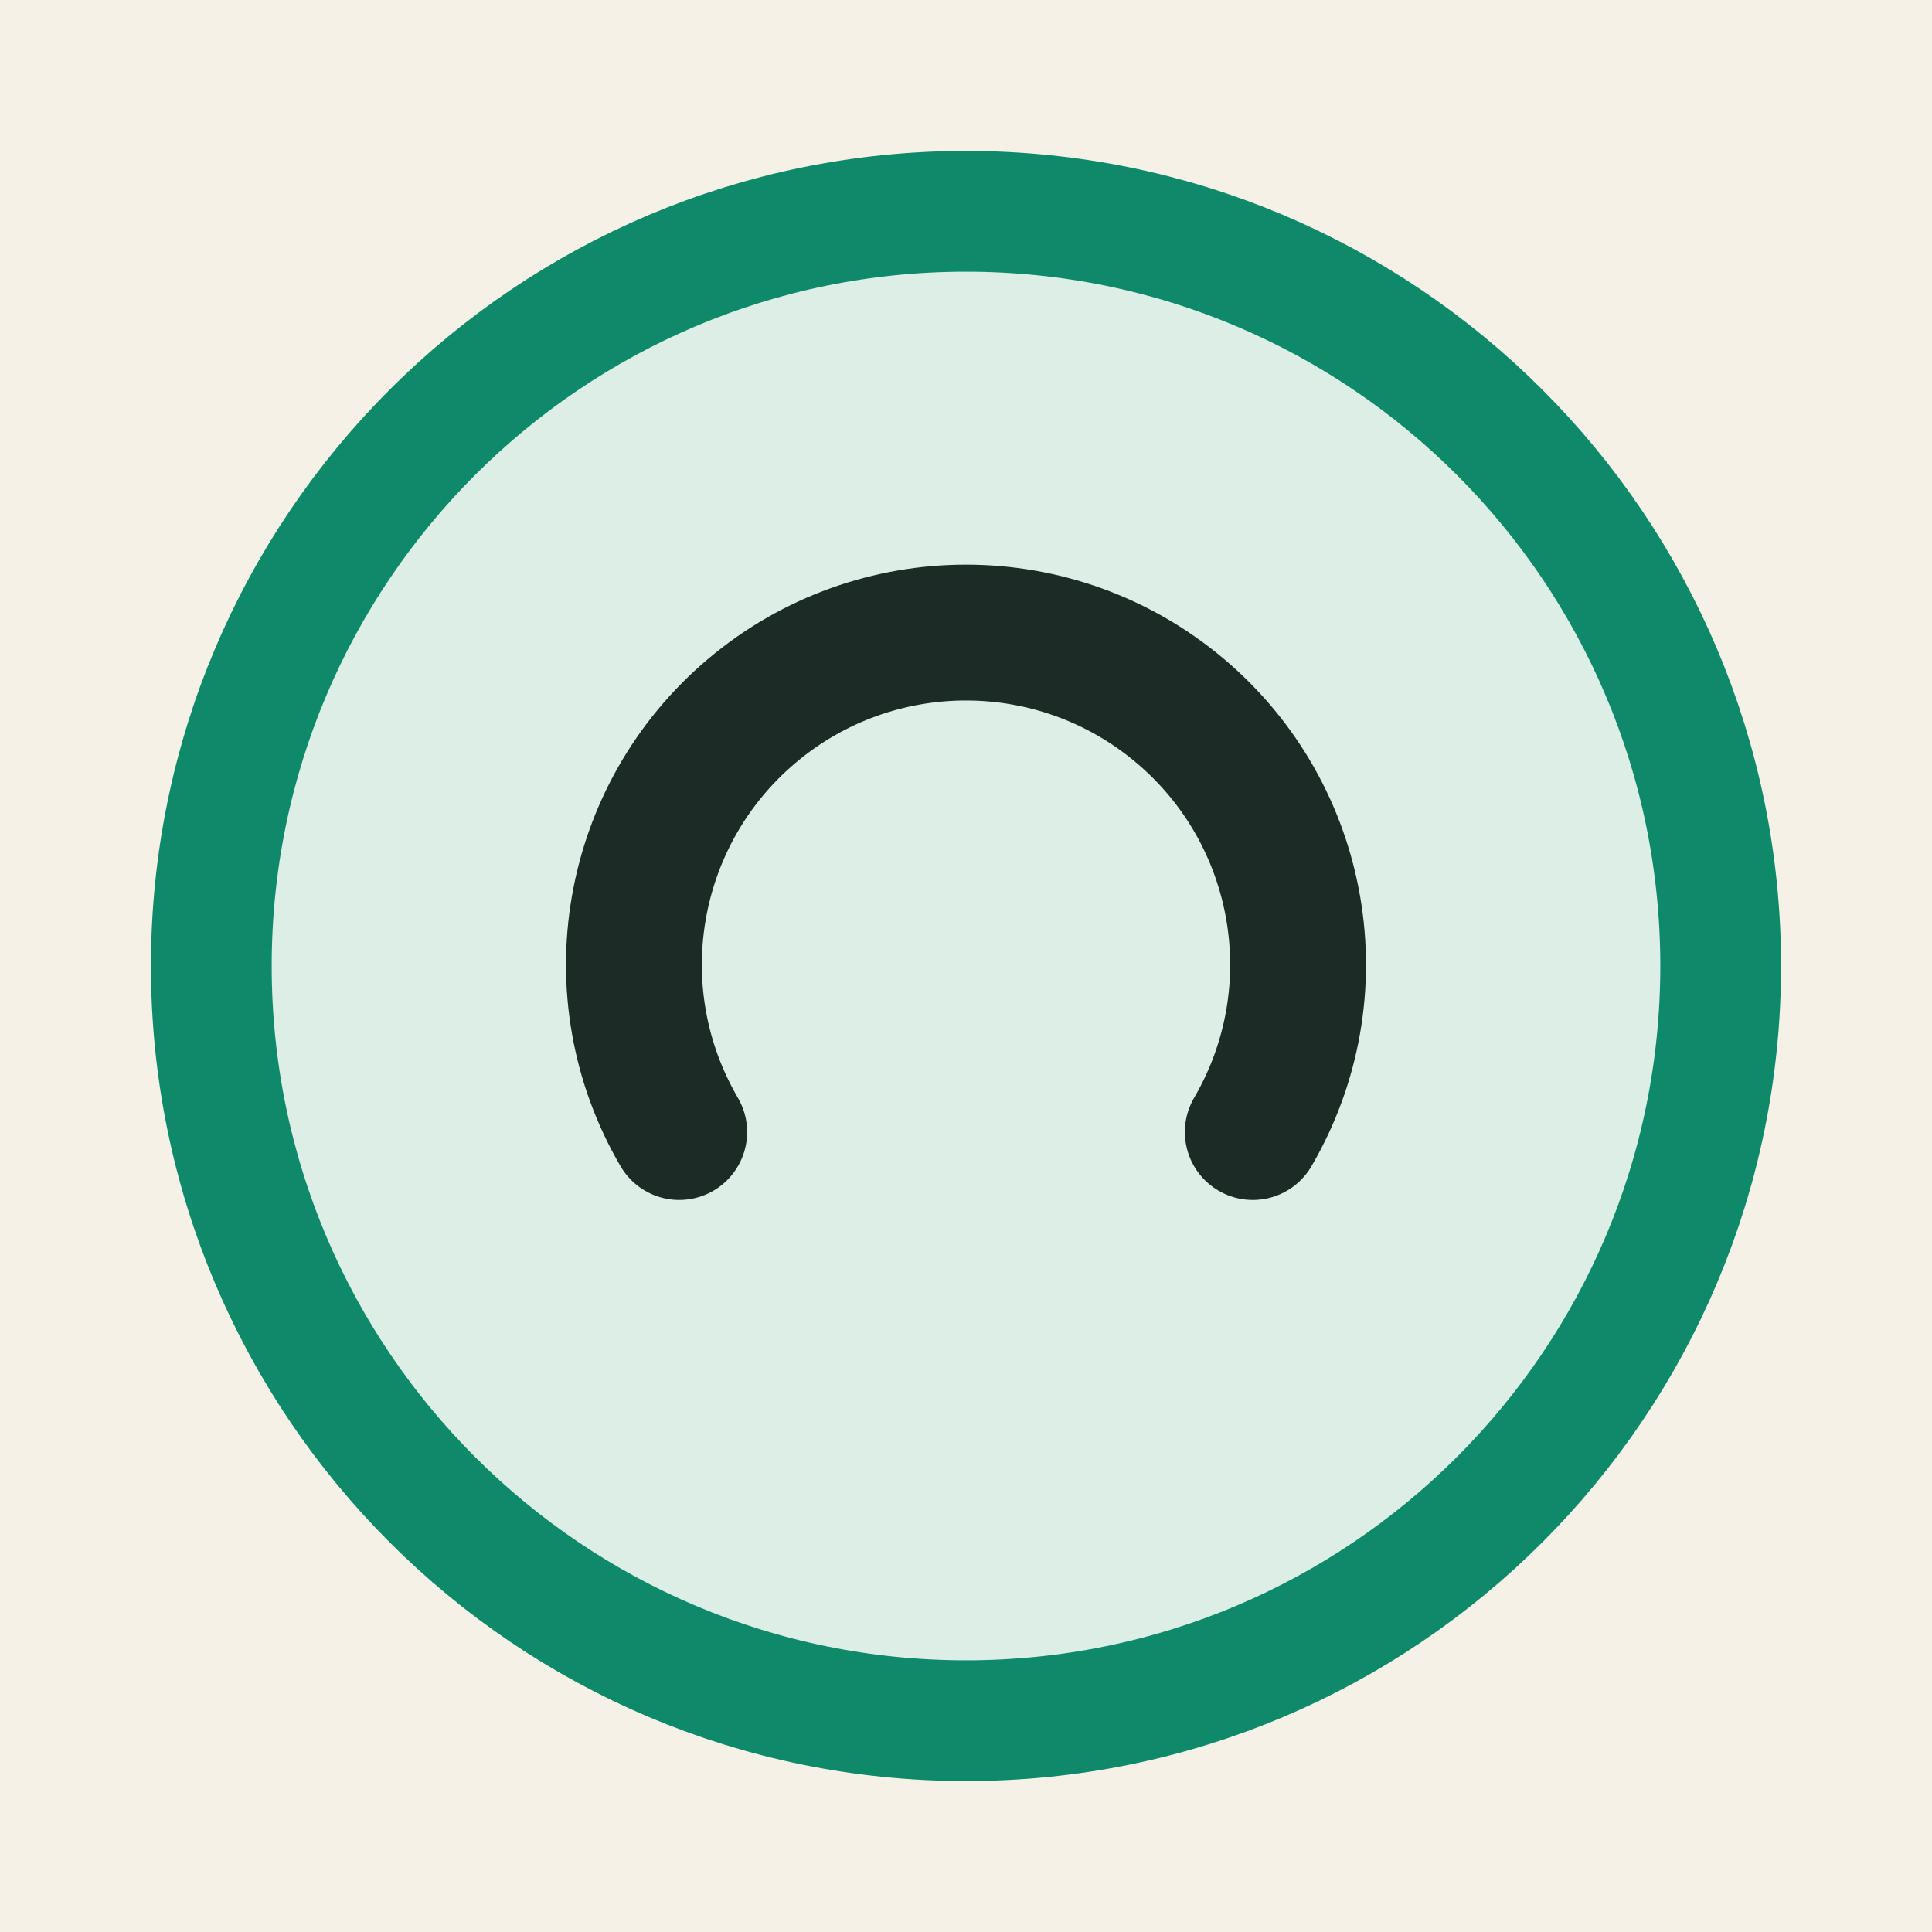
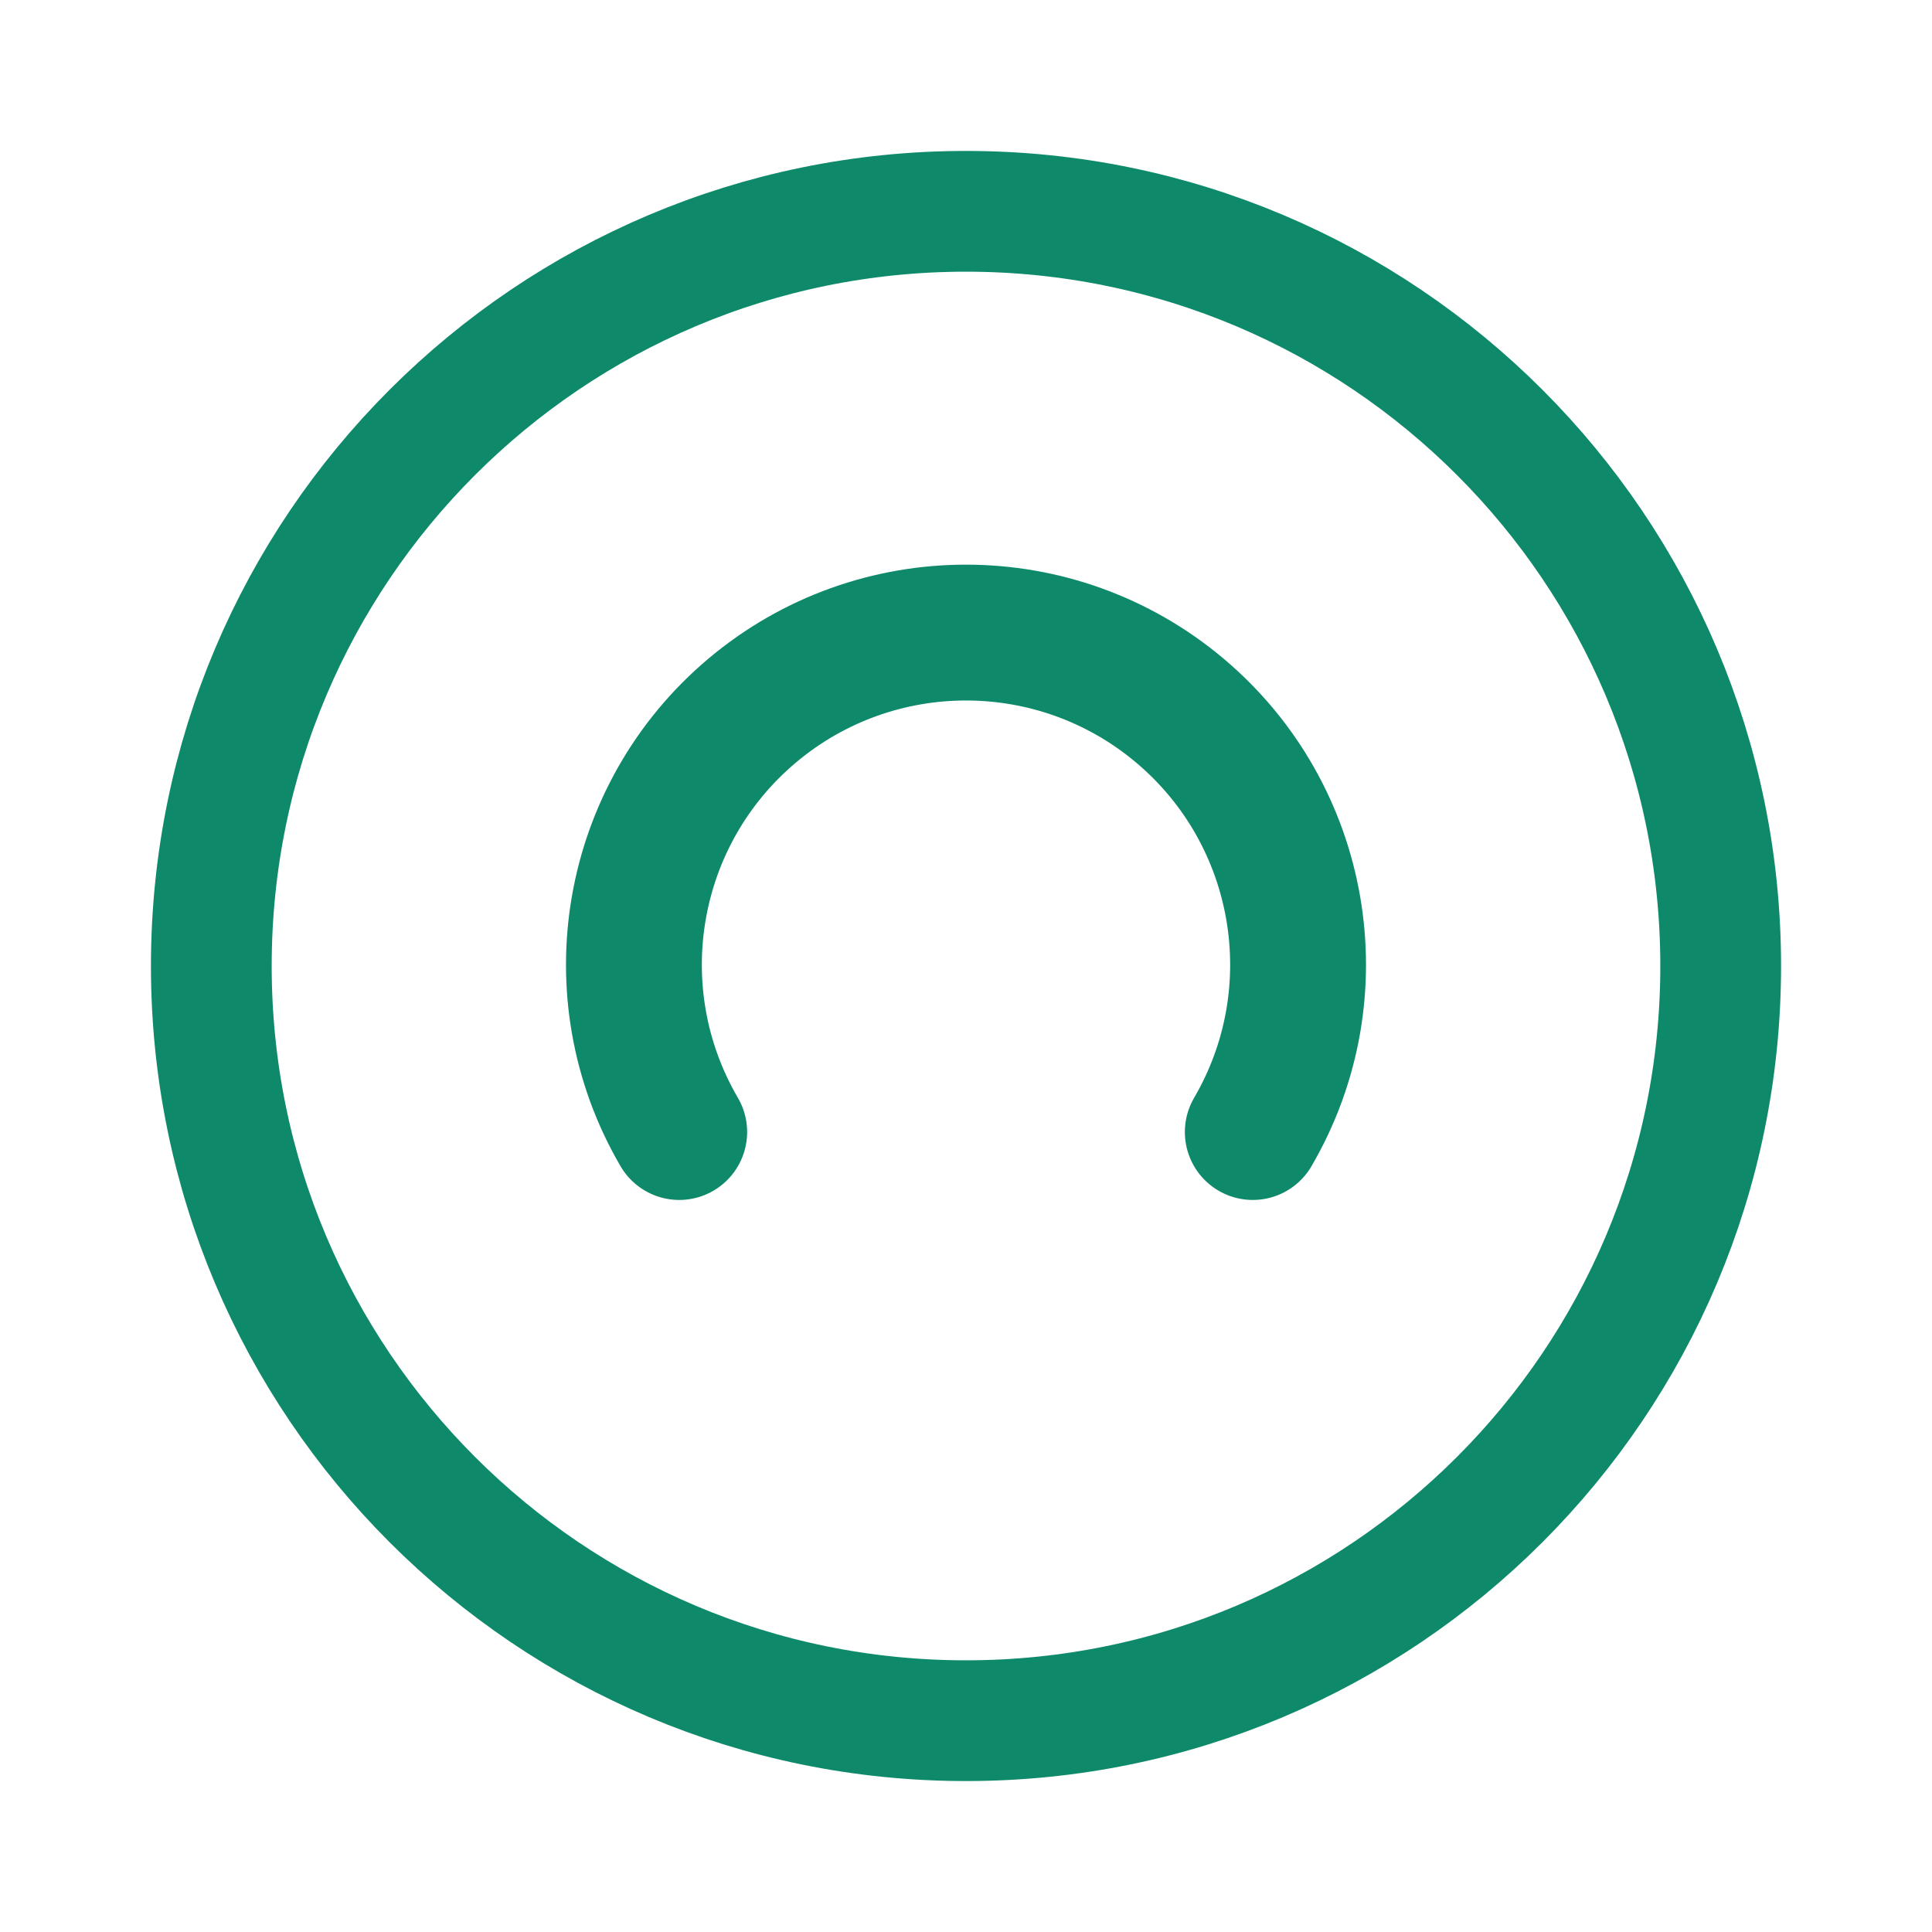
<svg xmlns="http://www.w3.org/2000/svg" viewBox="0 0 32 32" fill="none">
  <defs>
    <clipPath id="clip">
      <circle cx="16" cy="16" r="11" />
    </clipPath>
  </defs>
-   <rect width="32" height="32" fill="#f6f1e7" />
-   <circle cx="16" cy="16" r="12.5" fill="#dceee6" stroke="#0e8a6b" stroke-width="2" />
+   <circle cx="16" cy="16" r="12.5" fill="none" stroke="#0e8a6b" stroke-width="2" />
  <g clip-path="url(#clip)">
-     <path d="M11.25 18.75A5.5 5.5 0 1 1 20.75 18.75" stroke="#1c2b26" stroke-width="2.25" stroke-linecap="round" fill="none" />
+     <path d="M11.25 18.75A5.5 5.5 0 1 1 20.75 18.75" stroke="#0e8a6b" stroke-width="2.25" stroke-linecap="round" fill="none" />
  </g>
</svg>
